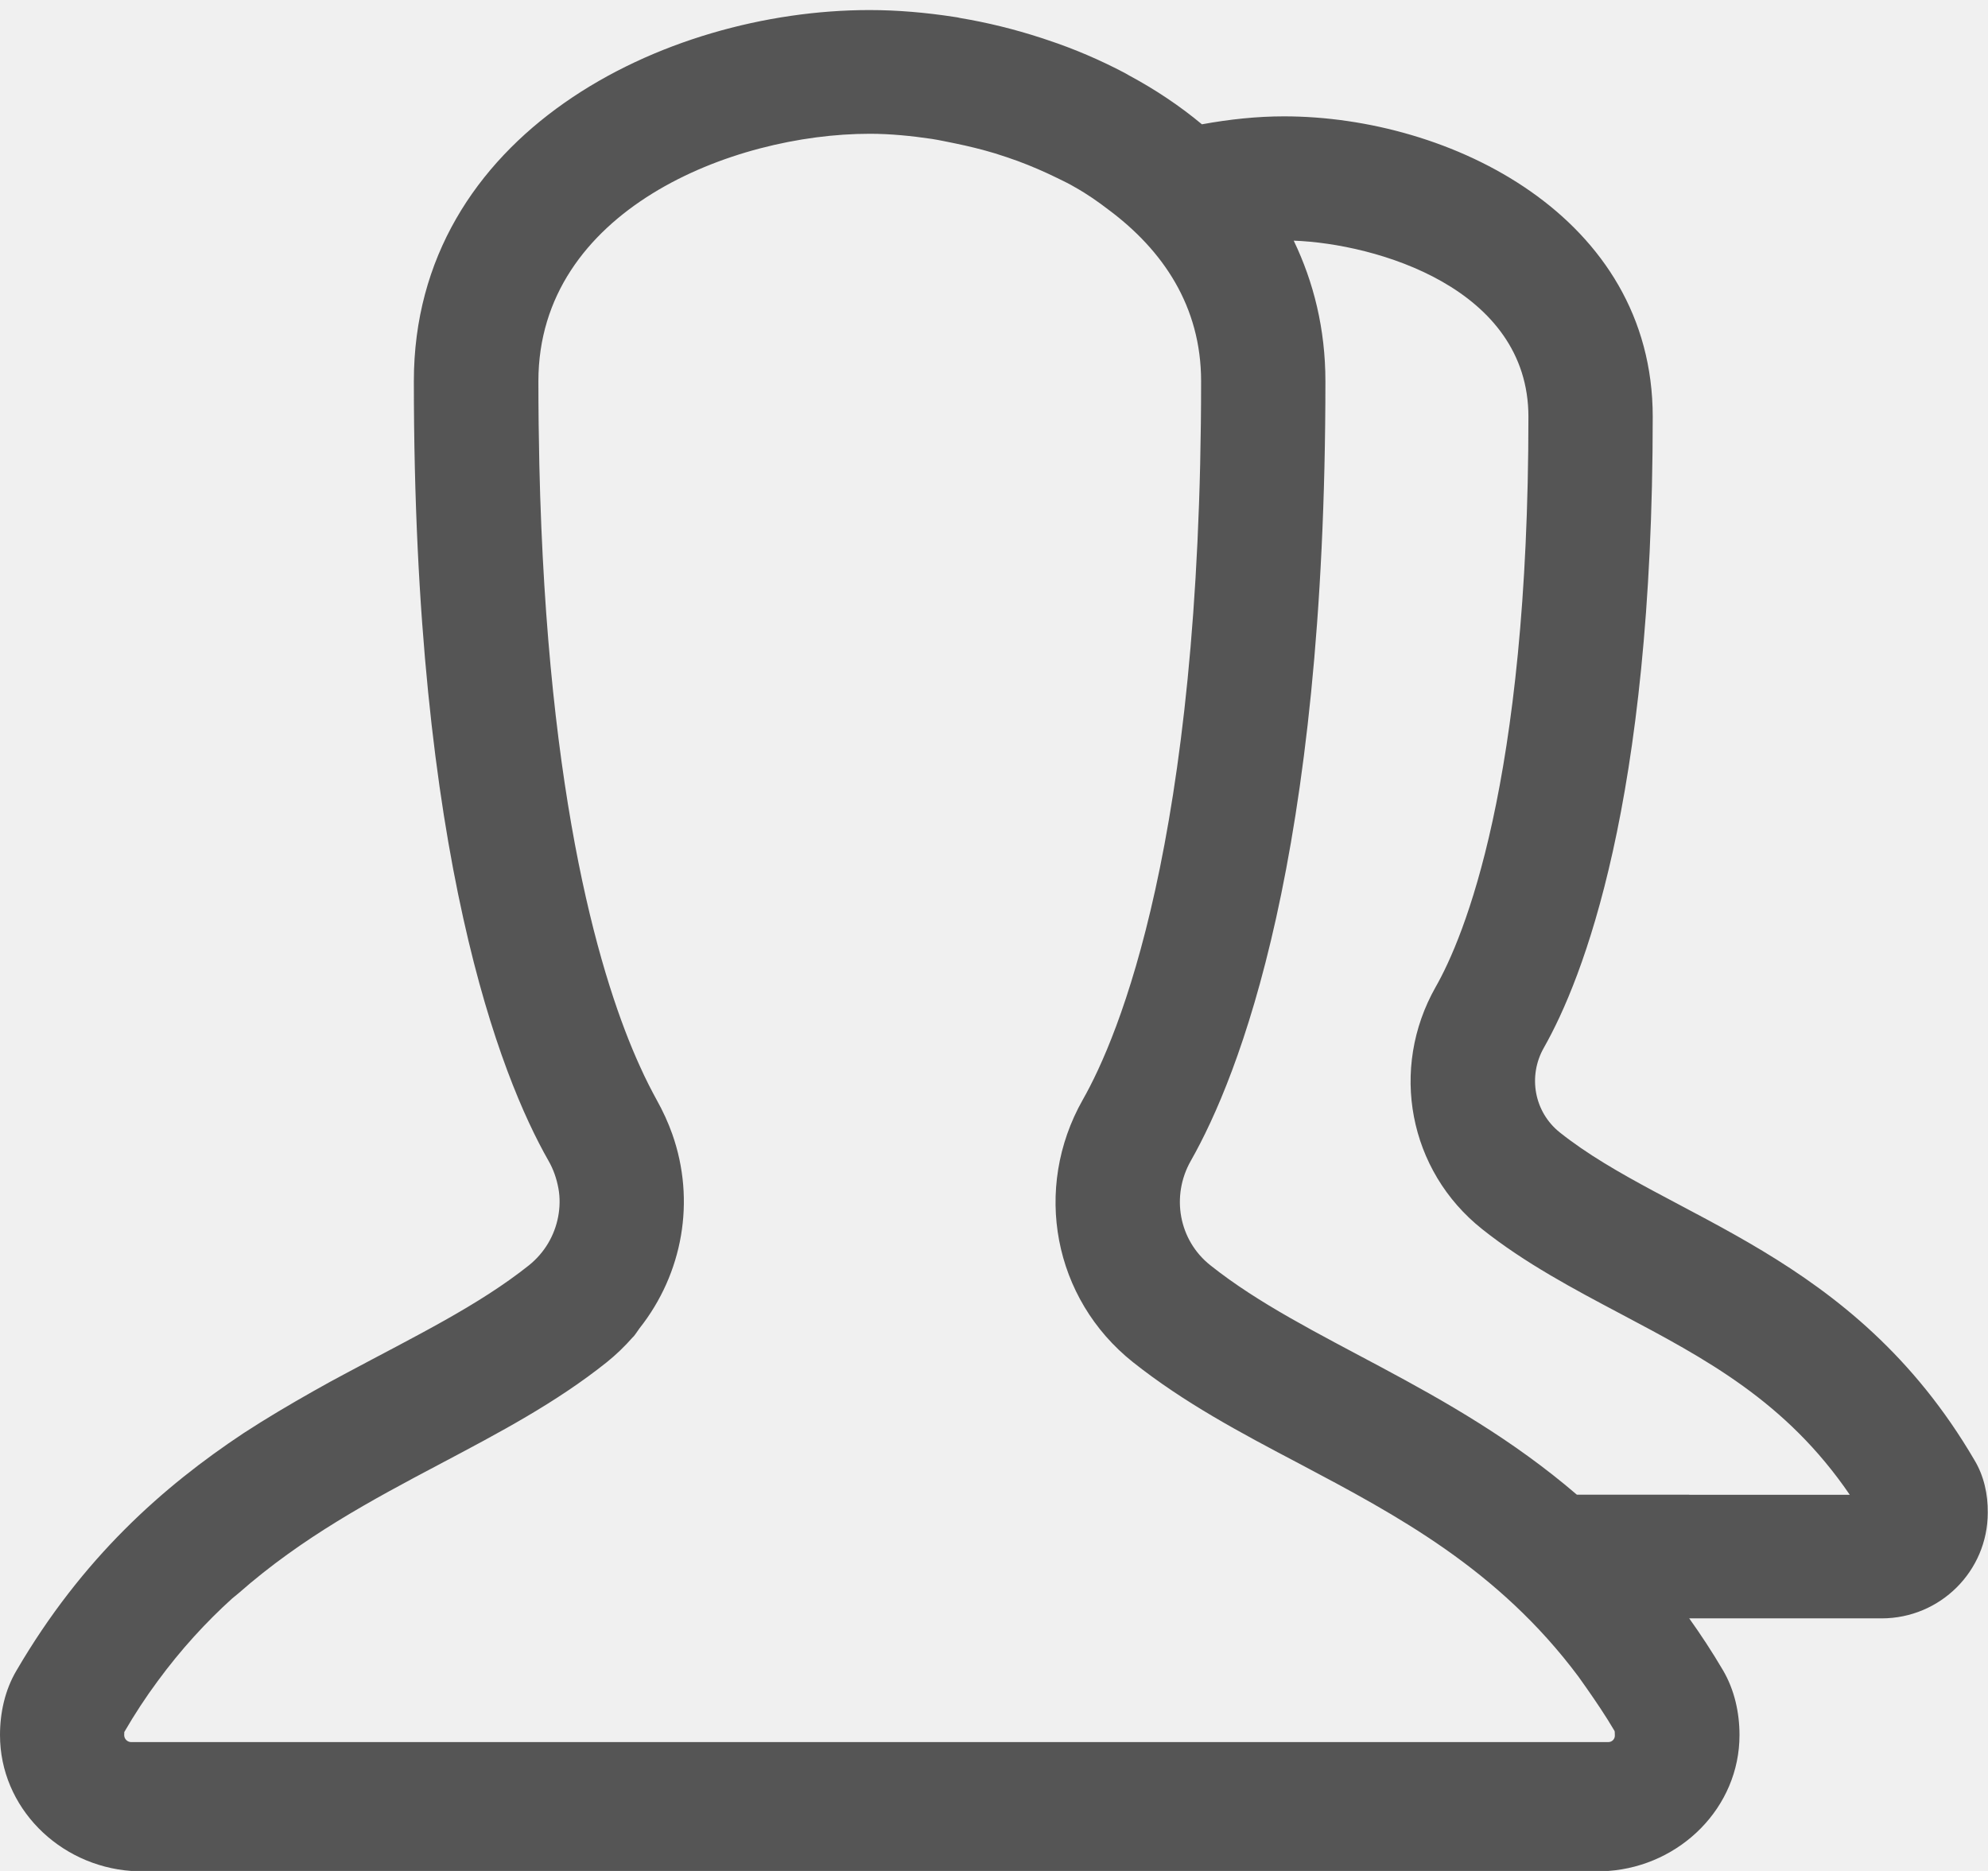
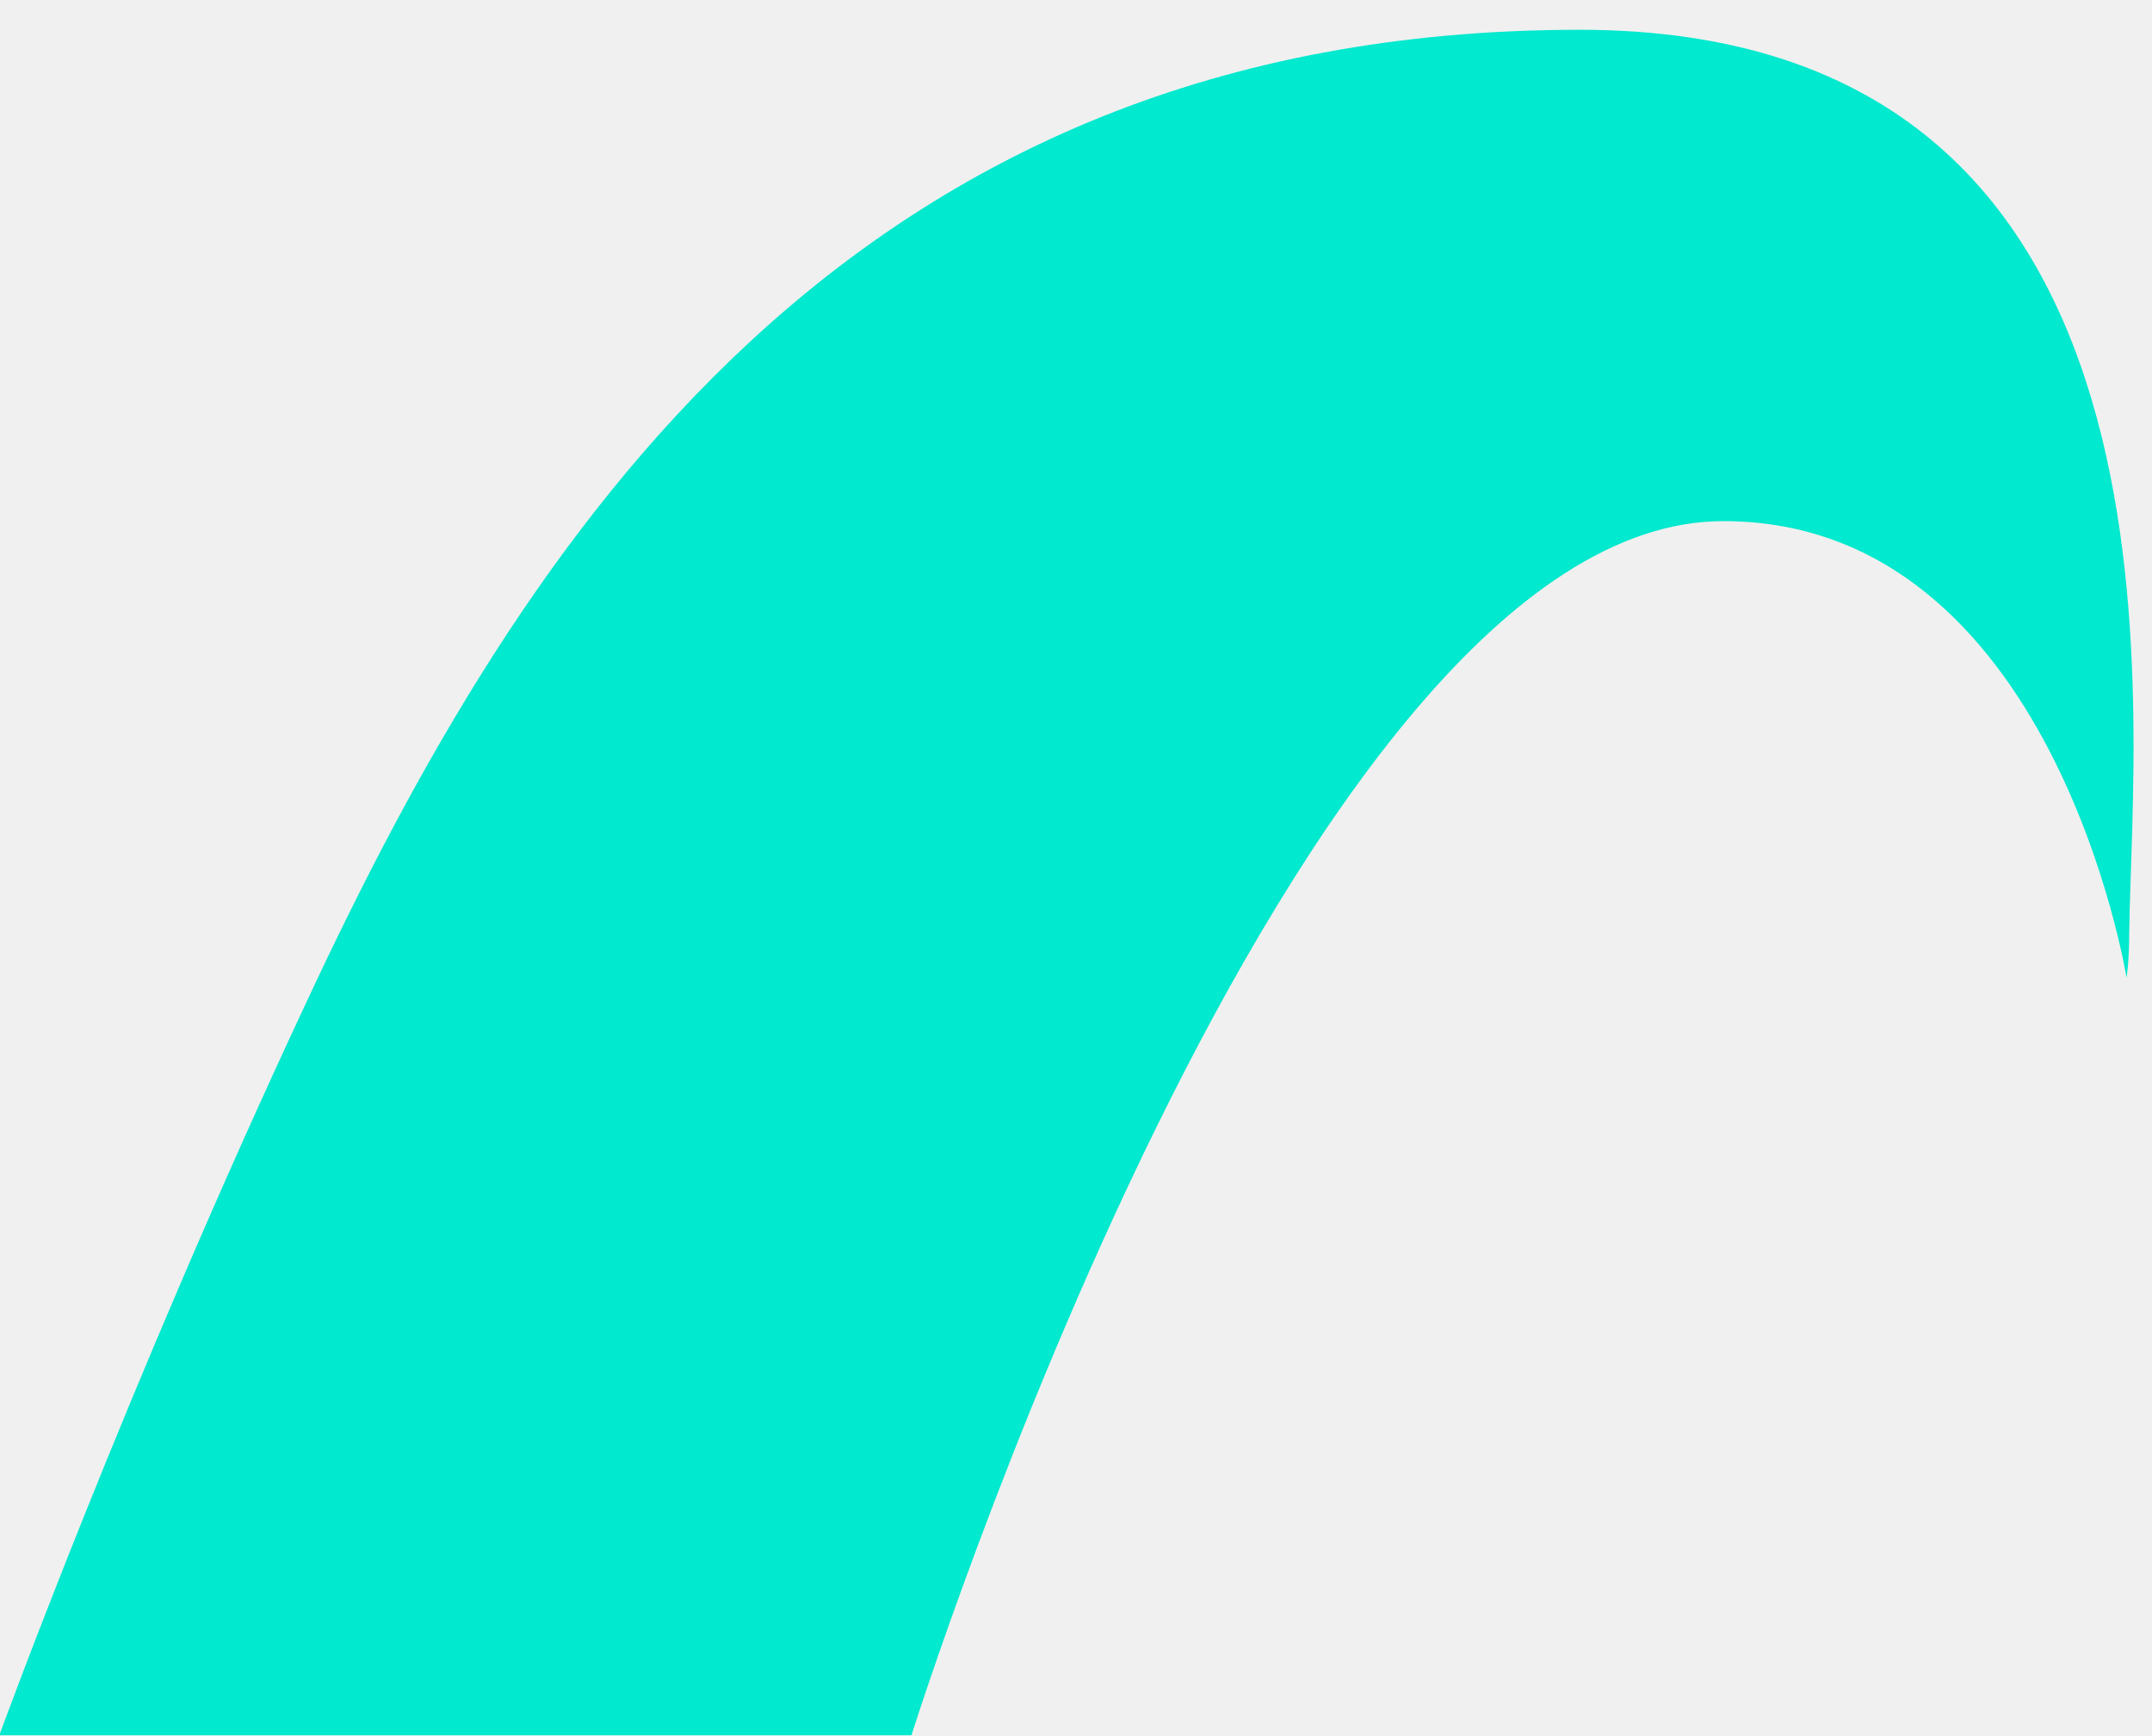
- <svg xmlns="http://www.w3.org/2000/svg" version="1.1" width="17px" height="16px">
+ <svg xmlns="http://www.w3.org/2000/svg" version="1.1" width="31px" height="25px">
  <defs>
    <pattern id="BGPattern" patternUnits="userSpaceOnUse" alignment="0 0" imageRepeat="None" />
-     <mask fill="white" id="Clip6">
-       <path d="M 16.998 12.936  C 17 12.78  16.965 12.621  16.885 12.488  C 15.843 10.706  14.272 10.428  13.338 9.684  C 13.119 9.509  13.064 9.203  13.202 8.96  C 13.534 8.375  14.133 6.863  14.133 3.564  C 14.133 1.851  12.401 0.995  10.979 0.995  C 10.75 0.995  10.514 1.02  10.278 1.063  C 10.087 0.904  9.878 0.765  9.655 0.645  C 9.644 0.638  9.634 0.633  9.622 0.626  C 9.41 0.514  9.187 0.418  8.957 0.342  C 8.938 0.336  8.922 0.331  8.903 0.324  C 8.676 0.25  8.444 0.193  8.211 0.154  C 8.195 0.15  8.18 0.147  8.163 0.145  C 7.917 0.107  7.673 0.086  7.436 0.086  C 5.673 0.086  3.539 1.144  3.539 3.26  C 3.539 5.298  3.724 6.783  3.961 7.85  C 4.197 8.916  4.484 9.564  4.69 9.926  C 4.733 10  4.76 10.081  4.775 10.162  C 4.79 10.243  4.788 10.326  4.773 10.405  C 4.743 10.564  4.658 10.712  4.524 10.82  C 4.091 11.165  3.548 11.428  2.968 11.739  C 2.872 11.79  2.774 11.843  2.676 11.899  C 2.48 12.01  2.281 12.127  2.083 12.256  C 1.393 12.714  0.704 13.322  0.141 14.286  C 0.043 14.451  0 14.646  0 14.838  C 0 15.455  0.503 15.955  1.122 16  L 13.753 16  C 14.372 15.955  14.875 15.455  14.875 14.838  C 14.875 14.646  14.832 14.451  14.734 14.284  C 14.641 14.126  14.545 13.98  14.445 13.84  L 16.09 13.84  C 16.592 13.84  16.998 13.435  16.998 12.936  Z M 13.809 14.836  C 13.812 14.871  13.786 14.898  13.753 14.898  L 1.122 14.898  C 1.089 14.898  1.062 14.871  1.062 14.838  C 1.062 14.823  1.064 14.813  1.062 14.813  L 1.061 14.815  C 1.152 14.658  1.248 14.512  1.348 14.377  C 1.547 14.106  1.76 13.874  1.984 13.671  C 2.002 13.655  2.022 13.641  2.04 13.625  C 2.583 13.147  3.179 12.828  3.764 12.519  C 4.272 12.25  4.753 11.997  5.188 11.65  C 5.269 11.585  5.342 11.514  5.409 11.438  L 5.419 11.428  C 5.437 11.407  5.452 11.382  5.469 11.359  C 5.839 10.891  5.95 10.268  5.749 9.699  C 5.714 9.6  5.669 9.502  5.616 9.407  C 5.575 9.332  5.523 9.233  5.469 9.112  C 5.153 8.415  4.678 6.896  4.612 3.972  C 4.607 3.744  4.604 3.506  4.604 3.26  C 4.604 1.8  6.26 1.144  7.438 1.144  C 7.613 1.144  7.793 1.162  7.969 1.188  C 8.033 1.198  8.1 1.213  8.166 1.226  C 8.283 1.25  8.397 1.278  8.51 1.312  C 8.575 1.332  8.638 1.354  8.703 1.377  C 8.819 1.42  8.932 1.469  9.04 1.522  C 9.091 1.547  9.144 1.572  9.194 1.602  C 9.299 1.661  9.393 1.727  9.484 1.797  C 9.943 2.14  10.271 2.618  10.271 3.26  C 10.271 7.197  9.564 8.869  9.259 9.405  C 8.829 10.165  9.008 11.107  9.687 11.648  C 10.124 11.995  10.603 12.25  11.111 12.517  C 11.948 12.96  12.81 13.418  13.497 14.337  L 13.567 14.436  C 13.648 14.552  13.729 14.671  13.806 14.802  C 13.808 14.805  13.809 14.818  13.809 14.836  Z M 14.445 12.783  L 14.445 12.782  L 13.484 12.782  C 12.386 11.84  11.171 11.474  10.351 10.821  C 10.08 10.607  10.012 10.228  10.183 9.927  C 10.593 9.205  11.334 7.337  11.334 3.261  C 11.334 2.812  11.233 2.412  11.063 2.058  C 11.769 2.084  13.07 2.463  13.07 3.564  C 13.07 6.704  12.516 8.02  12.277 8.44  C 11.88 9.14  12.046 10.012  12.674 10.511  C 13.041 10.803  13.457 11.023  13.859 11.236  C 14.584 11.62  15.272 11.983  15.818 12.783  L 14.445 12.783  Z " fill-rule="evenodd" />
+     <mask fill="white" id="Clip158">
+       <path d="M 0 25  L 0 24.974  C 0 24.974  1.831 19.951  4.425 14.415  C 7.52 7.784  12.195 0.429  22.757 0.429  C 31.818 0.429  30.712 10.276  30.672 13.426  C 30.672 13.861  30.633 14.085  30.633 14.085  C 30.633 14.085  29.579 7.508  24.825 7.508  C 18.622 7.508  13.13 25  13.13 25  L 0 25  Z " fill-rule="evenodd" />
    </mask>
  </defs>
-   <g transform="matrix(1 0 0 1 -43 -234 )">
-     <path d="M 16.998 12.936  C 17 12.78  16.965 12.621  16.885 12.488  C 15.843 10.706  14.272 10.428  13.338 9.684  C 13.119 9.509  13.064 9.203  13.202 8.96  C 13.534 8.375  14.133 6.863  14.133 3.564  C 14.133 1.851  12.401 0.995  10.979 0.995  C 10.75 0.995  10.514 1.02  10.278 1.063  C 10.087 0.904  9.878 0.765  9.655 0.645  C 9.644 0.638  9.634 0.633  9.622 0.626  C 9.41 0.514  9.187 0.418  8.957 0.342  C 8.938 0.336  8.922 0.331  8.903 0.324  C 8.676 0.25  8.444 0.193  8.211 0.154  C 8.195 0.15  8.18 0.147  8.163 0.145  C 7.917 0.107  7.673 0.086  7.436 0.086  C 5.673 0.086  3.539 1.144  3.539 3.26  C 3.539 5.298  3.724 6.783  3.961 7.85  C 4.197 8.916  4.484 9.564  4.69 9.926  C 4.733 10  4.76 10.081  4.775 10.162  C 4.79 10.243  4.788 10.326  4.773 10.405  C 4.743 10.564  4.658 10.712  4.524 10.82  C 4.091 11.165  3.548 11.428  2.968 11.739  C 2.872 11.79  2.774 11.843  2.676 11.899  C 2.48 12.01  2.281 12.127  2.083 12.256  C 1.393 12.714  0.704 13.322  0.141 14.286  C 0.043 14.451  0 14.646  0 14.838  C 0 15.455  0.503 15.955  1.122 16  L 13.753 16  C 14.372 15.955  14.875 15.455  14.875 14.838  C 14.875 14.646  14.832 14.451  14.734 14.284  C 14.641 14.126  14.545 13.98  14.445 13.84  L 16.09 13.84  C 16.592 13.84  16.998 13.435  16.998 12.936  Z M 13.809 14.836  C 13.812 14.871  13.786 14.898  13.753 14.898  L 1.122 14.898  C 1.089 14.898  1.062 14.871  1.062 14.838  C 1.062 14.823  1.064 14.813  1.062 14.813  L 1.061 14.815  C 1.152 14.658  1.248 14.512  1.348 14.377  C 1.547 14.106  1.76 13.874  1.984 13.671  C 2.002 13.655  2.022 13.641  2.04 13.625  C 2.583 13.147  3.179 12.828  3.764 12.519  C 4.272 12.25  4.753 11.997  5.188 11.65  C 5.269 11.585  5.342 11.514  5.409 11.438  L 5.419 11.428  C 5.437 11.407  5.452 11.382  5.469 11.359  C 5.839 10.891  5.95 10.268  5.749 9.699  C 5.714 9.6  5.669 9.502  5.616 9.407  C 5.575 9.332  5.523 9.233  5.469 9.112  C 5.153 8.415  4.678 6.896  4.612 3.972  C 4.607 3.744  4.604 3.506  4.604 3.26  C 4.604 1.8  6.26 1.144  7.438 1.144  C 7.613 1.144  7.793 1.162  7.969 1.188  C 8.033 1.198  8.1 1.213  8.166 1.226  C 8.283 1.25  8.397 1.278  8.51 1.312  C 8.575 1.332  8.638 1.354  8.703 1.377  C 8.819 1.42  8.932 1.469  9.04 1.522  C 9.091 1.547  9.144 1.572  9.194 1.602  C 9.299 1.661  9.393 1.727  9.484 1.797  C 9.943 2.14  10.271 2.618  10.271 3.26  C 10.271 7.197  9.564 8.869  9.259 9.405  C 8.829 10.165  9.008 11.107  9.687 11.648  C 10.124 11.995  10.603 12.25  11.111 12.517  C 11.948 12.96  12.81 13.418  13.497 14.337  L 13.567 14.436  C 13.648 14.552  13.729 14.671  13.806 14.802  C 13.808 14.805  13.809 14.818  13.809 14.836  Z M 14.445 12.783  L 14.445 12.782  L 13.484 12.782  C 12.386 11.84  11.171 11.474  10.351 10.821  C 10.08 10.607  10.012 10.228  10.183 9.927  C 10.593 9.205  11.334 7.337  11.334 3.261  C 11.334 2.812  11.233 2.412  11.063 2.058  C 11.769 2.084  13.07 2.463  13.07 3.564  C 13.07 6.704  12.516 8.02  12.277 8.44  C 11.88 9.14  12.046 10.012  12.674 10.511  C 13.041 10.803  13.457 11.023  13.859 11.236  C 14.584 11.62  15.272 11.983  15.818 12.783  L 14.445 12.783  Z " fill-rule="nonzero" fill="rgba(85, 85, 85, 1)" stroke="none" transform="matrix(1 0 0 1 43 234 )" class="fill" />
-     <path d="M 16.998 12.936  C 17 12.78  16.965 12.621  16.885 12.488  C 15.843 10.706  14.272 10.428  13.338 9.684  C 13.119 9.509  13.064 9.203  13.202 8.96  C 13.534 8.375  14.133 6.863  14.133 3.564  C 14.133 1.851  12.401 0.995  10.979 0.995  C 10.75 0.995  10.514 1.02  10.278 1.063  C 10.087 0.904  9.878 0.765  9.655 0.645  C 9.644 0.638  9.634 0.633  9.622 0.626  C 9.41 0.514  9.187 0.418  8.957 0.342  C 8.938 0.336  8.922 0.331  8.903 0.324  C 8.676 0.25  8.444 0.193  8.211 0.154  C 8.195 0.15  8.18 0.147  8.163 0.145  C 7.917 0.107  7.673 0.086  7.436 0.086  C 5.673 0.086  3.539 1.144  3.539 3.26  C 3.539 5.298  3.724 6.783  3.961 7.85  C 4.197 8.916  4.484 9.564  4.69 9.926  C 4.733 10  4.76 10.081  4.775 10.162  C 4.79 10.243  4.788 10.326  4.773 10.405  C 4.743 10.564  4.658 10.712  4.524 10.82  C 4.091 11.165  3.548 11.428  2.968 11.739  C 2.872 11.79  2.774 11.843  2.676 11.899  C 2.48 12.01  2.281 12.127  2.083 12.256  C 1.393 12.714  0.704 13.322  0.141 14.286  C 0.043 14.451  0 14.646  0 14.838  C 0 15.455  0.503 15.955  1.122 16  L 13.753 16  C 14.372 15.955  14.875 15.455  14.875 14.838  C 14.875 14.646  14.832 14.451  14.734 14.284  C 14.641 14.126  14.545 13.98  14.445 13.84  L 16.09 13.84  C 16.592 13.84  16.998 13.435  16.998 12.936  Z " stroke-width="0" stroke-dasharray="0" stroke="rgba(255, 255, 255, 0)" fill="none" transform="matrix(1 0 0 1 43 234 )" class="stroke" mask="url(#Clip6)" />
-     <path d="M 13.809 14.836  C 13.812 14.871  13.786 14.898  13.753 14.898  L 1.122 14.898  C 1.089 14.898  1.062 14.871  1.062 14.838  C 1.062 14.823  1.064 14.813  1.062 14.813  L 1.061 14.815  C 1.152 14.658  1.248 14.512  1.348 14.377  C 1.547 14.106  1.76 13.874  1.984 13.671  C 2.002 13.655  2.022 13.641  2.04 13.625  C 2.583 13.147  3.179 12.828  3.764 12.519  C 4.272 12.25  4.753 11.997  5.188 11.65  C 5.269 11.585  5.342 11.514  5.409 11.438  L 5.419 11.428  C 5.437 11.407  5.452 11.382  5.469 11.359  C 5.839 10.891  5.95 10.268  5.749 9.699  C 5.714 9.6  5.669 9.502  5.616 9.407  C 5.575 9.332  5.523 9.233  5.469 9.112  C 5.153 8.415  4.678 6.896  4.612 3.972  C 4.607 3.744  4.604 3.506  4.604 3.26  C 4.604 1.8  6.26 1.144  7.438 1.144  C 7.613 1.144  7.793 1.162  7.969 1.188  C 8.033 1.198  8.1 1.213  8.166 1.226  C 8.283 1.25  8.397 1.278  8.51 1.312  C 8.575 1.332  8.638 1.354  8.703 1.377  C 8.819 1.42  8.932 1.469  9.04 1.522  C 9.091 1.547  9.144 1.572  9.194 1.602  C 9.299 1.661  9.393 1.727  9.484 1.797  C 9.943 2.14  10.271 2.618  10.271 3.26  C 10.271 7.197  9.564 8.869  9.259 9.405  C 8.829 10.165  9.008 11.107  9.687 11.648  C 10.124 11.995  10.603 12.25  11.111 12.517  C 11.948 12.96  12.81 13.418  13.497 14.337  L 13.567 14.436  C 13.648 14.552  13.729 14.671  13.806 14.802  C 13.808 14.805  13.809 14.818  13.809 14.836  Z " stroke-width="0" stroke-dasharray="0" stroke="rgba(255, 255, 255, 0)" fill="none" transform="matrix(1 0 0 1 43 234 )" class="stroke" mask="url(#Clip6)" />
-     <path d="M 14.445 12.783  L 14.445 12.782  L 13.484 12.782  C 12.386 11.84  11.171 11.474  10.351 10.821  C 10.08 10.607  10.012 10.228  10.183 9.927  C 10.593 9.205  11.334 7.337  11.334 3.261  C 11.334 2.812  11.233 2.412  11.063 2.058  C 11.769 2.084  13.07 2.463  13.07 3.564  C 13.07 6.704  12.516 8.02  12.277 8.44  C 11.88 9.14  12.046 10.012  12.674 10.511  C 13.041 10.803  13.457 11.023  13.859 11.236  C 14.584 11.62  15.272 11.983  15.818 12.783  L 14.445 12.783  Z " stroke-width="0" stroke-dasharray="0" stroke="rgba(255, 255, 255, 0)" fill="none" transform="matrix(1 0 0 1 43 234 )" class="stroke" mask="url(#Clip6)" />
+   <g transform="matrix(1 0 0 1 0 -11 )">
+     <path d="M 0 25  L 0 24.974  C 0 24.974  1.831 19.951  4.425 14.415  C 7.52 7.784  12.195 0.429  22.757 0.429  C 31.818 0.429  30.712 10.276  30.672 13.426  C 30.672 13.861  30.633 14.085  30.633 14.085  C 30.633 14.085  29.579 7.508  24.825 7.508  C 18.622 7.508  13.13 25  13.13 25  L 0 25  Z " fill-rule="nonzero" fill="rgba(1, 233, 206, 1)" stroke="none" transform="matrix(1 0 0 1 0 11 )" class="fill" />
+     <path d="M 0 25  L 0 24.974  C 0 24.974  1.831 19.951  4.425 14.415  C 7.52 7.784  12.195 0.429  22.757 0.429  C 31.818 0.429  30.712 10.276  30.672 13.426  C 30.672 13.861  30.633 14.085  30.633 14.085  C 30.633 14.085  29.579 7.508  24.825 7.508  C 18.622 7.508  13.13 25  13.13 25  L 0 25  Z " stroke-width="0" stroke-dasharray="0" stroke="rgba(255, 255, 255, 0)" fill="none" transform="matrix(1 0 0 1 0 11 )" class="stroke" mask="url(#Clip158)" />
  </g>
</svg>
